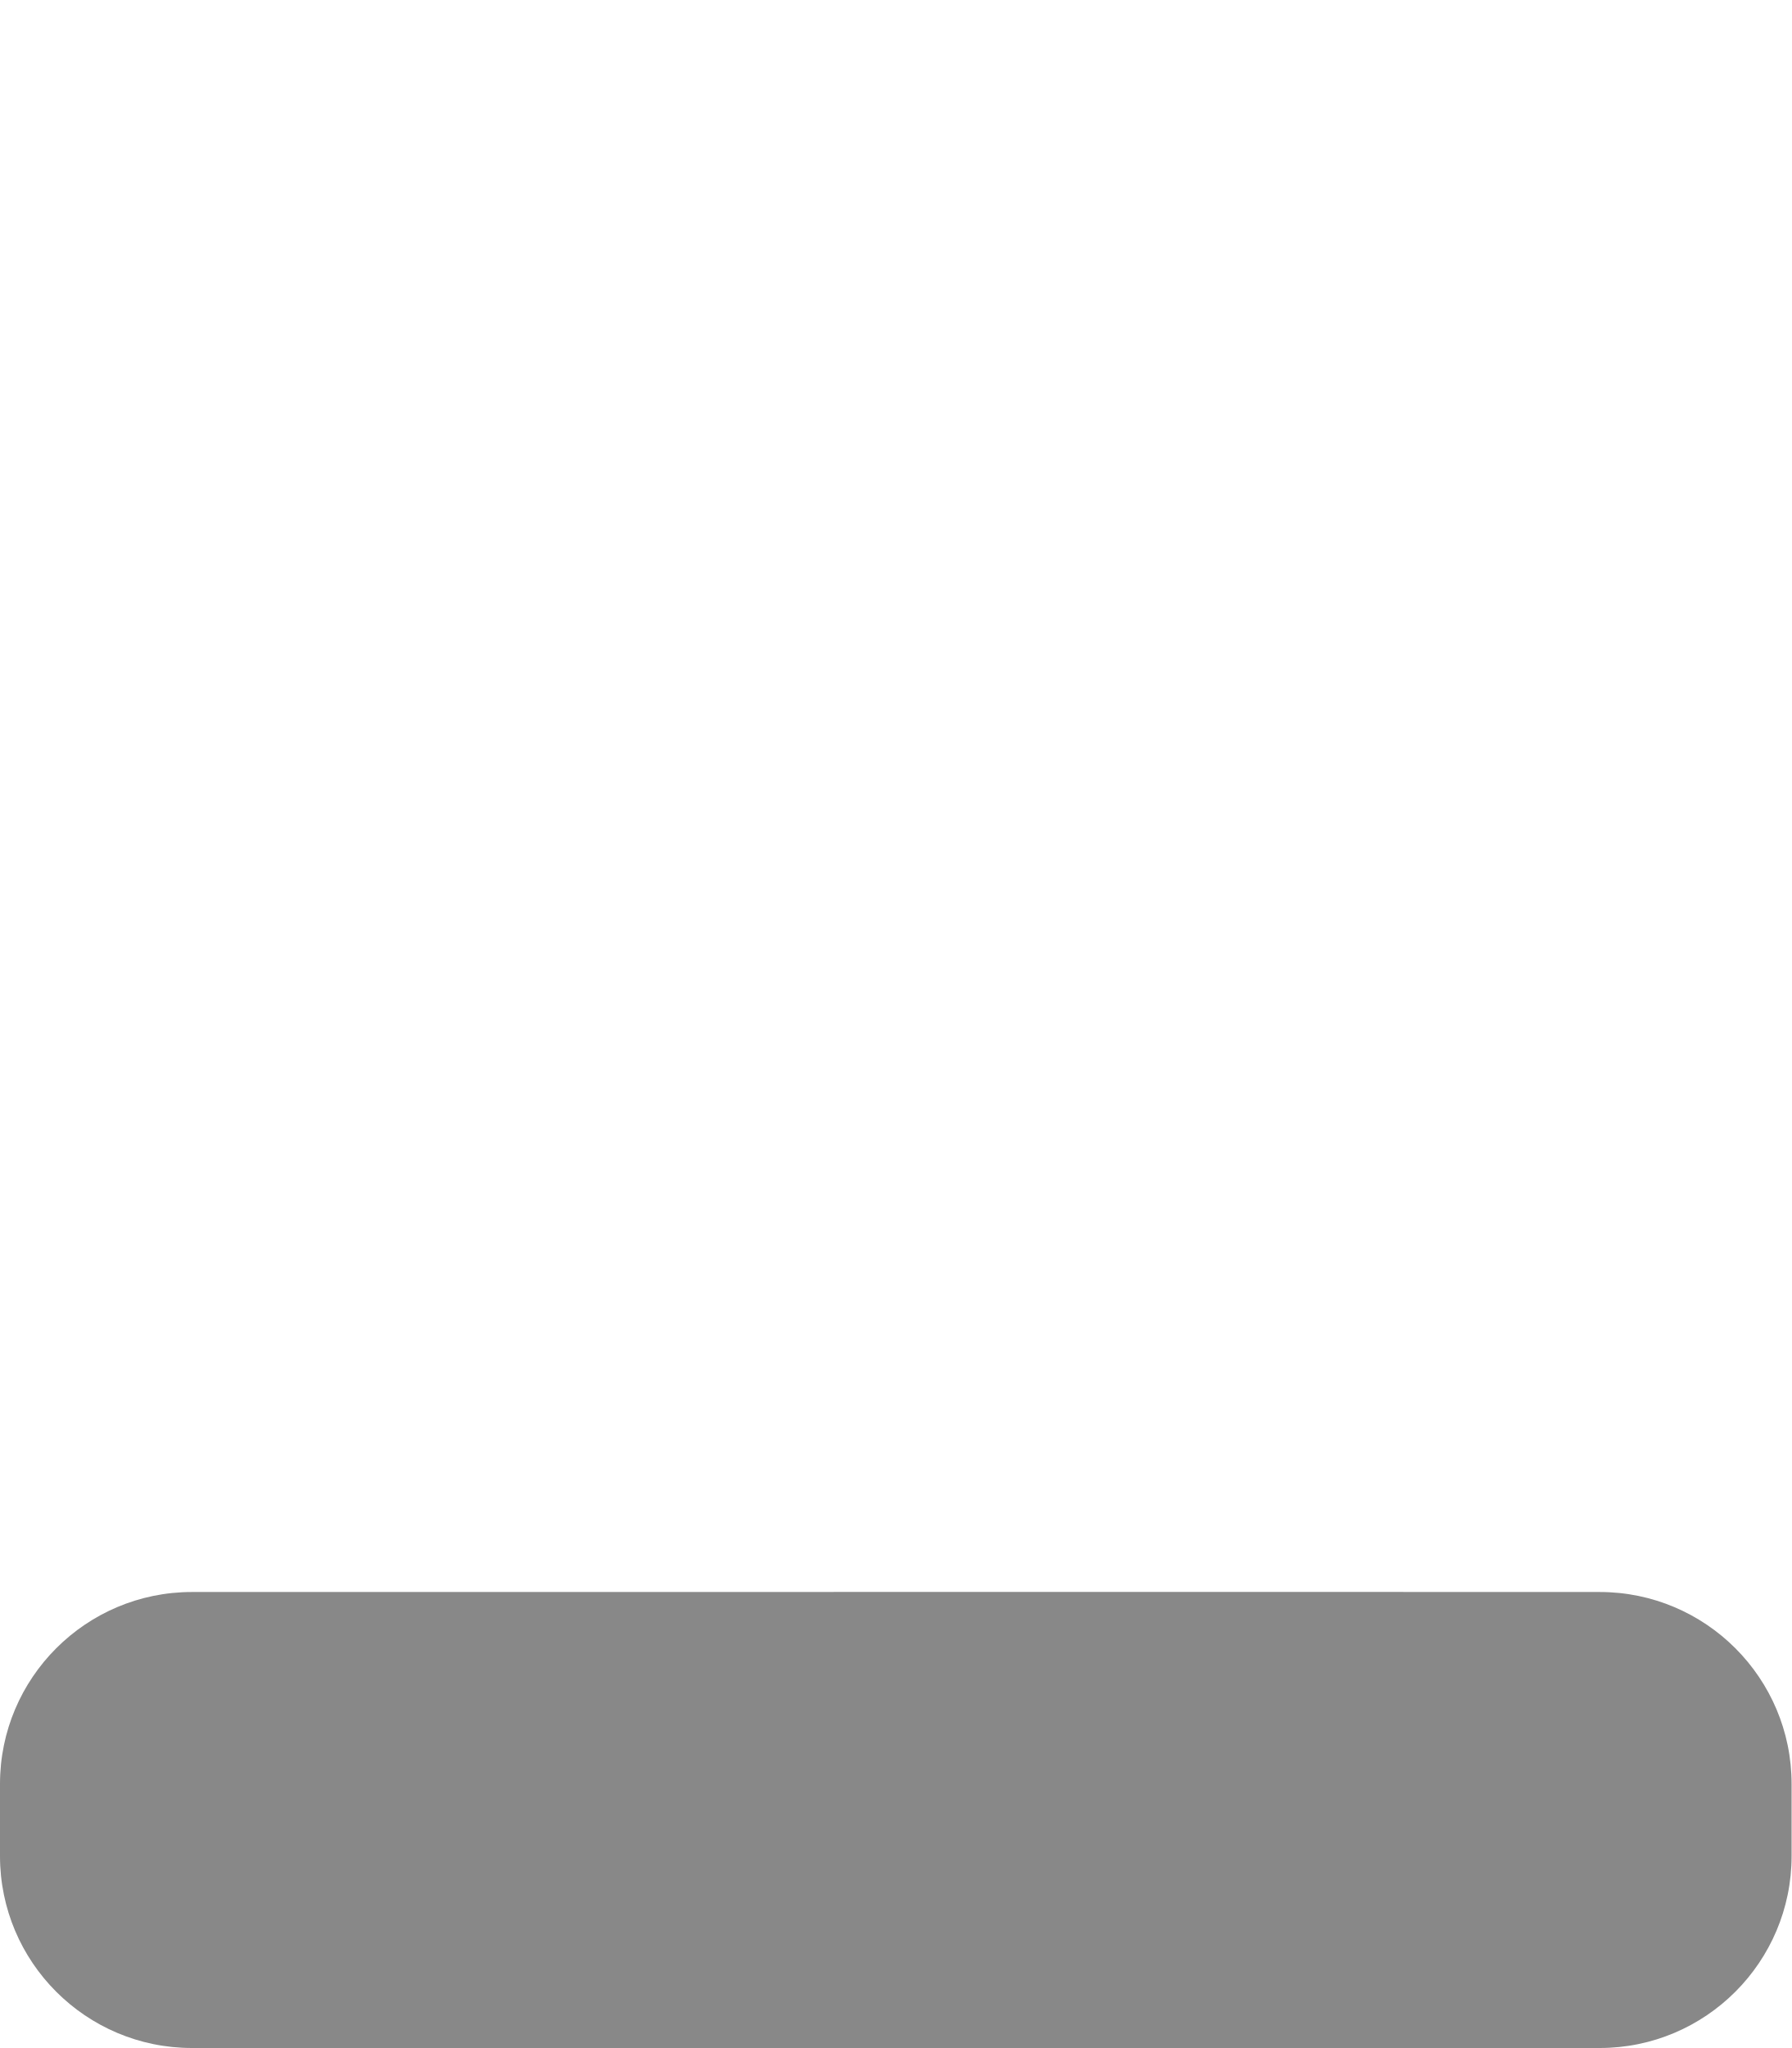
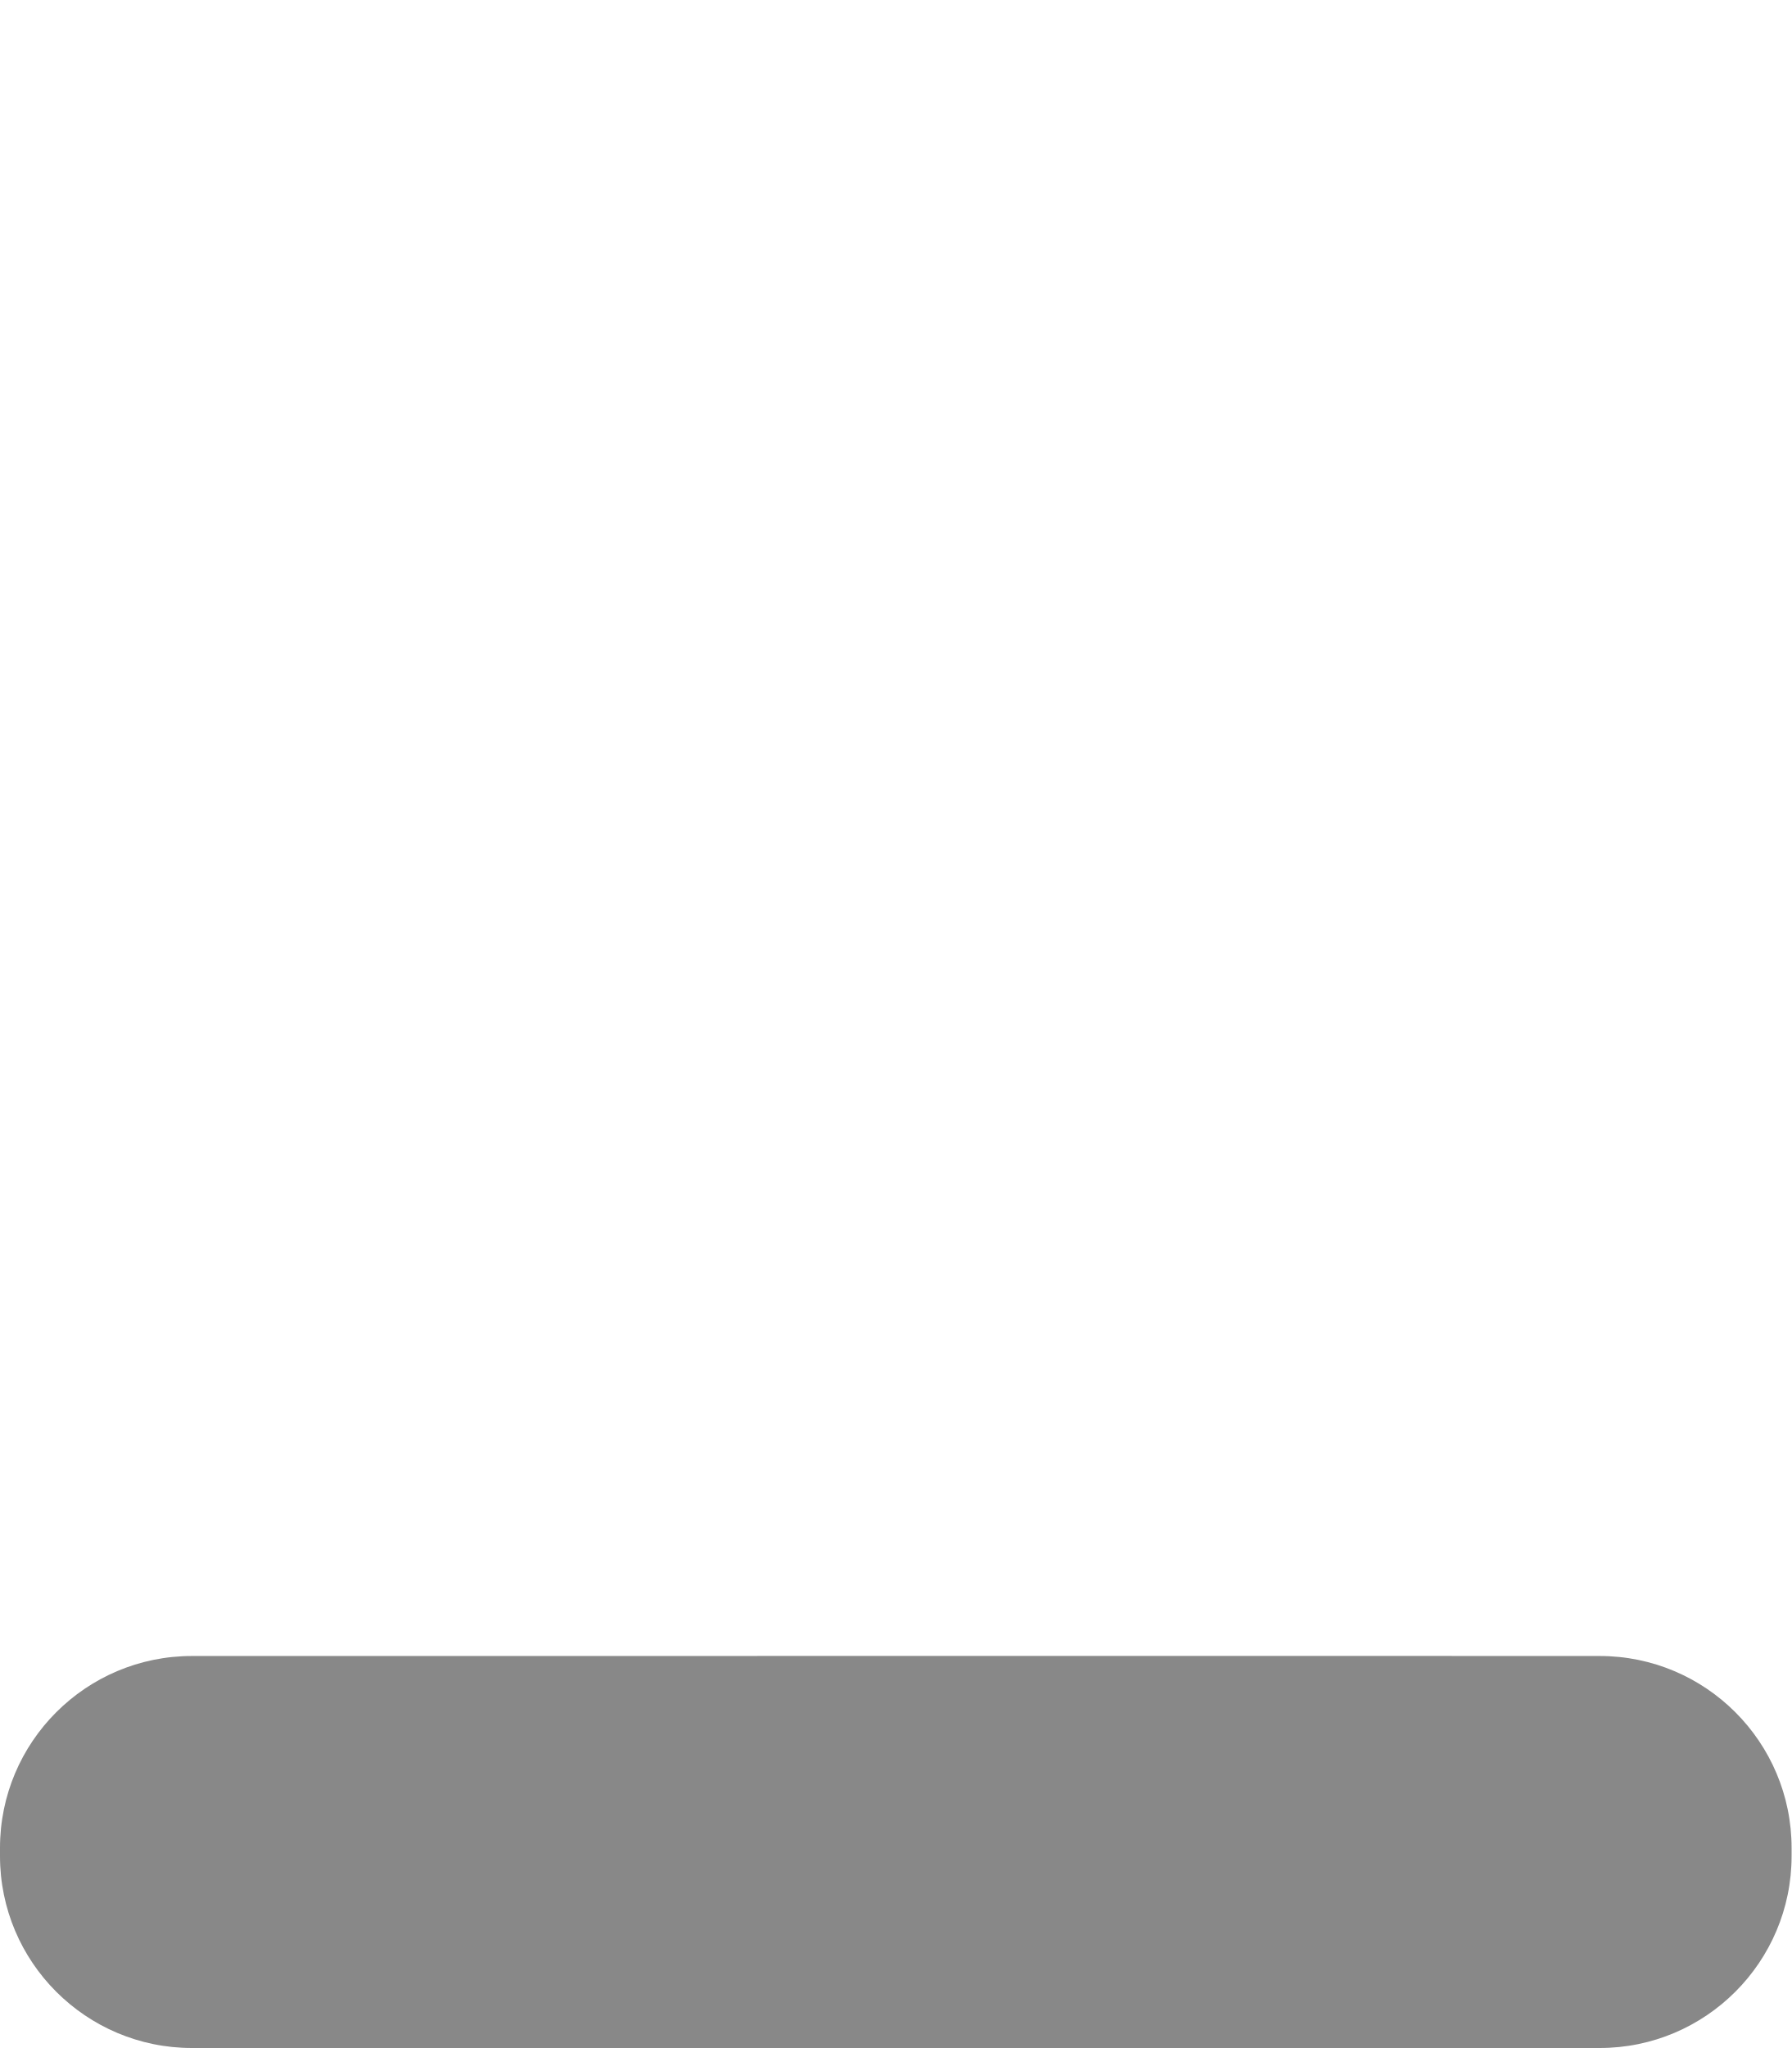
<svg xmlns="http://www.w3.org/2000/svg" viewBox="0 0 448 512" version="1.1" id="svg1">
  <defs id="defs1" />
-   <path fill="#888888" d="m 400,398 h -24 c 1.696,-0.035 -304,0 -304,0 H 48 C 21.5,398 0,419.5 0,446 v 18 c 0,26.5 21.5,48 48,48 h 352 c 26.5,0 48,-21.5 48,-48 v -18 c 0,-26.5 -21.5,-48 -48,-48 z" id="path1" />
+   <path fill="#888888" d="m 400,414 h -24 c 1.696,-0.035 -304,0 -304,0 H 48 C 21.5,414 0,435.5 0,462 v 2 c 0,26.5 21.5,48 48,48 h 352 c 26.5,0 48,-21.5 48,-48 v -2 c 0,-26.5 -21.5,-48 -48,-48 z" id="path1" />
</svg>
